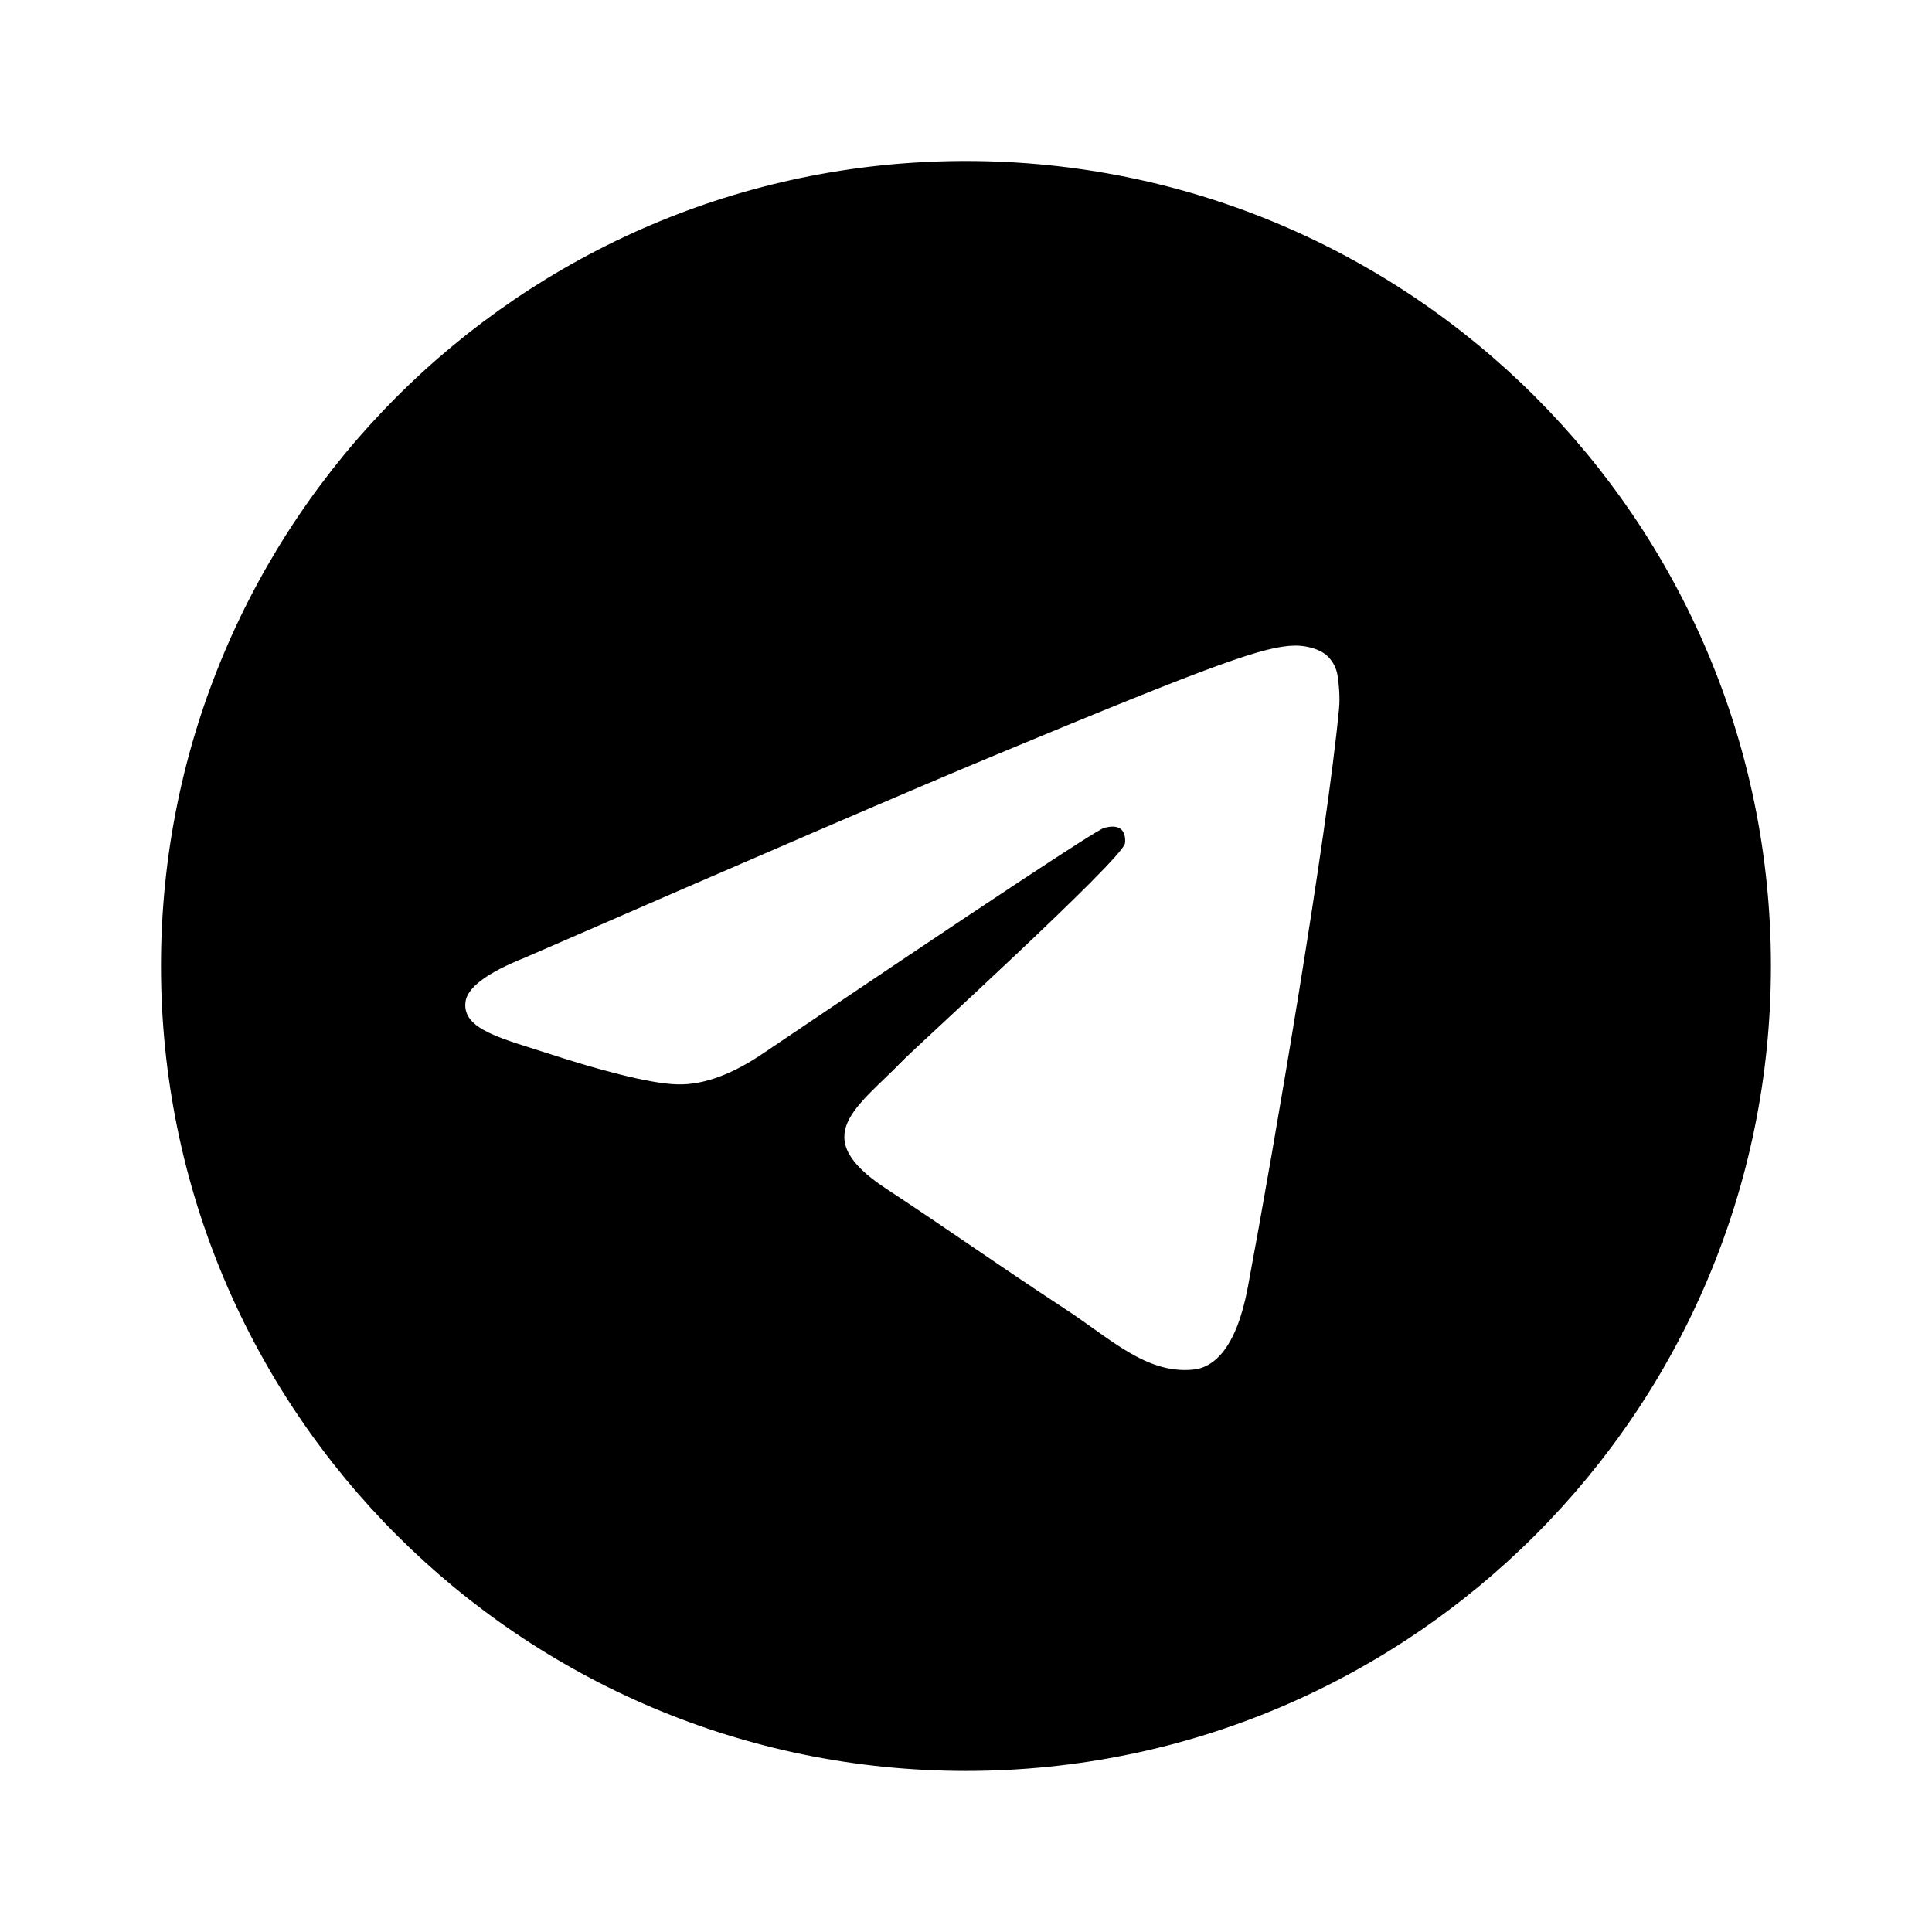
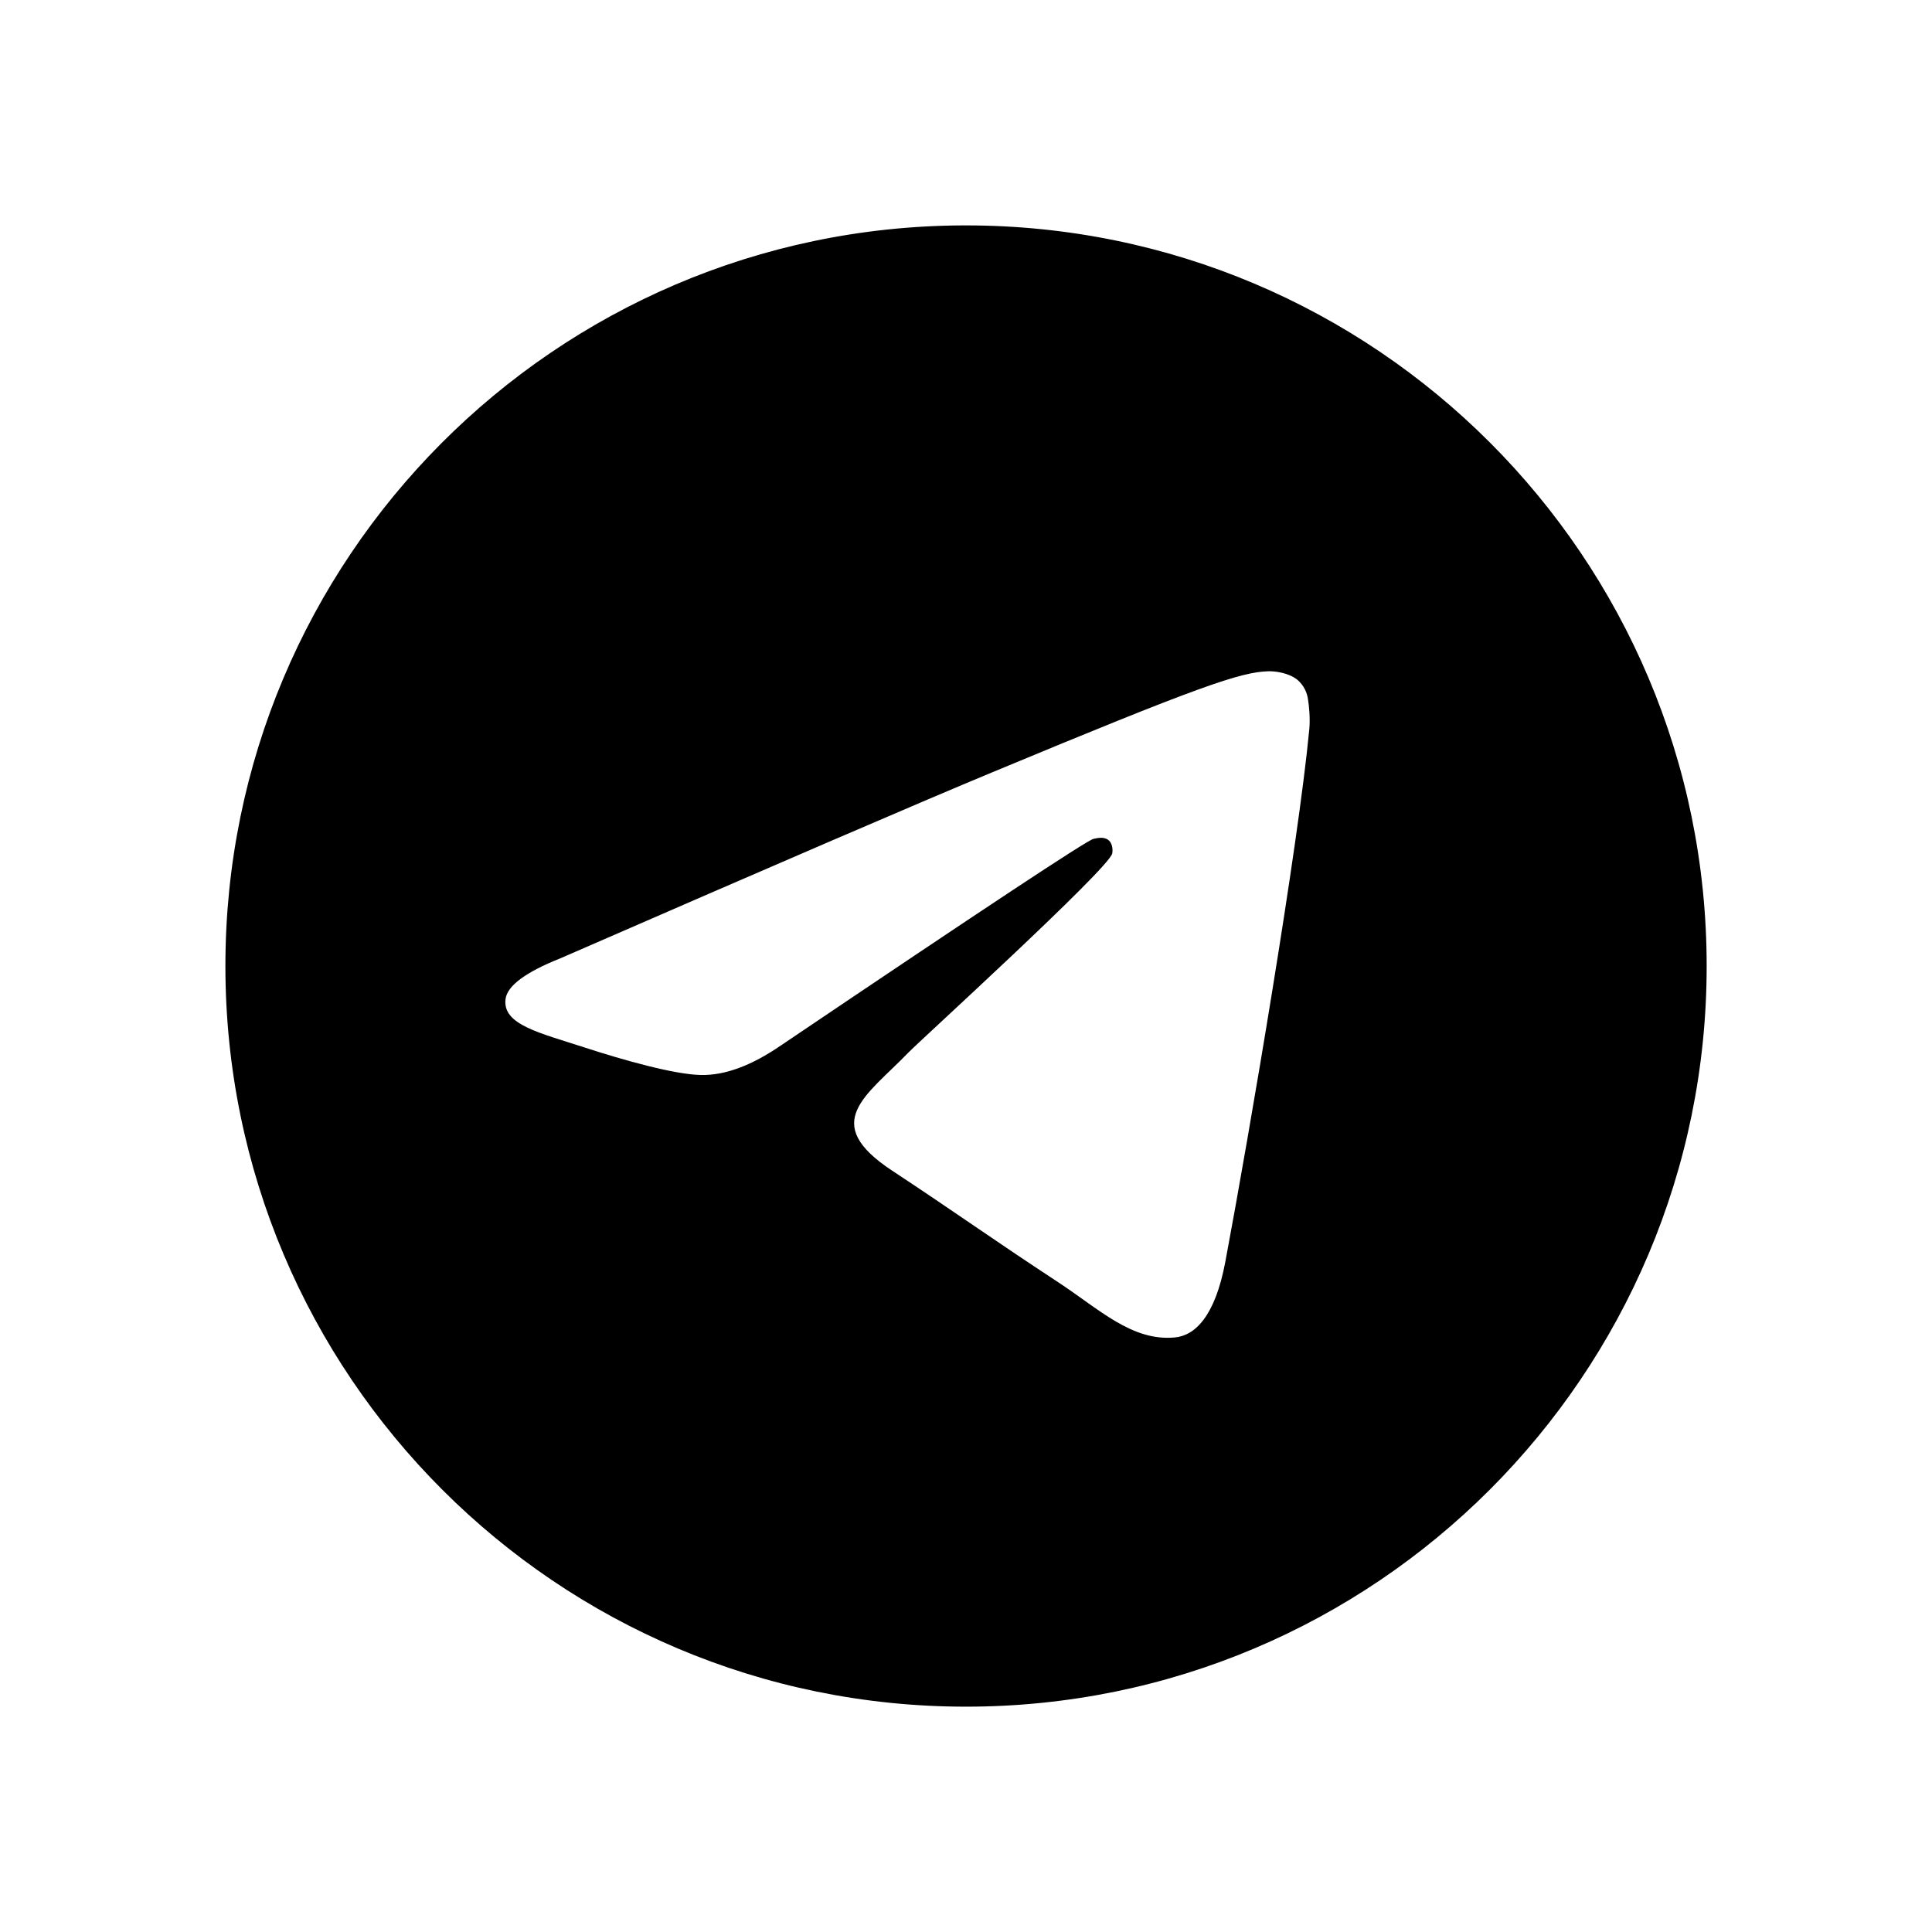
<svg xmlns="http://www.w3.org/2000/svg" viewBox="-2 -2 24 24" fill="currentColor">
-   <g transform="translate(0 0) scale(0.8333)">
+   <g transform="translate(0.8 0.8) scale(0.7667)">
    <path d="M11.944 0A12 12 0 0 0 0 12a12 12 0 0 0 12 12 12 12 0 0 0 12-12A12 12 0 0 0 12 0a12 12 0 0 0-.056 0zm4.962 7.224c.1-.002.321.023.465.14a.506.506 0 0 1 .171.325c.016.093.036.306.02.472-.18 1.898-.962 6.502-1.36 8.627-.168.9-.499 1.201-.82 1.23-.696.065-1.225-.46-1.9-.902-1.056-.693-1.653-1.124-2.678-1.8-1.185-.78-.417-1.21.258-1.91.177-.184 3.247-2.977 3.307-3.23.007-.032.014-.15-.056-.212s-.174-.041-.249-.024c-.106.024-1.793 1.14-5.061 3.345-.48.33-.913.49-1.302.48-.428-.008-1.252-.241-1.865-.44-.752-.245-1.349-.374-1.297-.789.027-.216.325-.437.893-.663 3.498-1.524 5.83-2.529 6.998-3.014 3.332-1.386 4.025-1.627 4.476-1.635z" />
  </g>
</svg>
